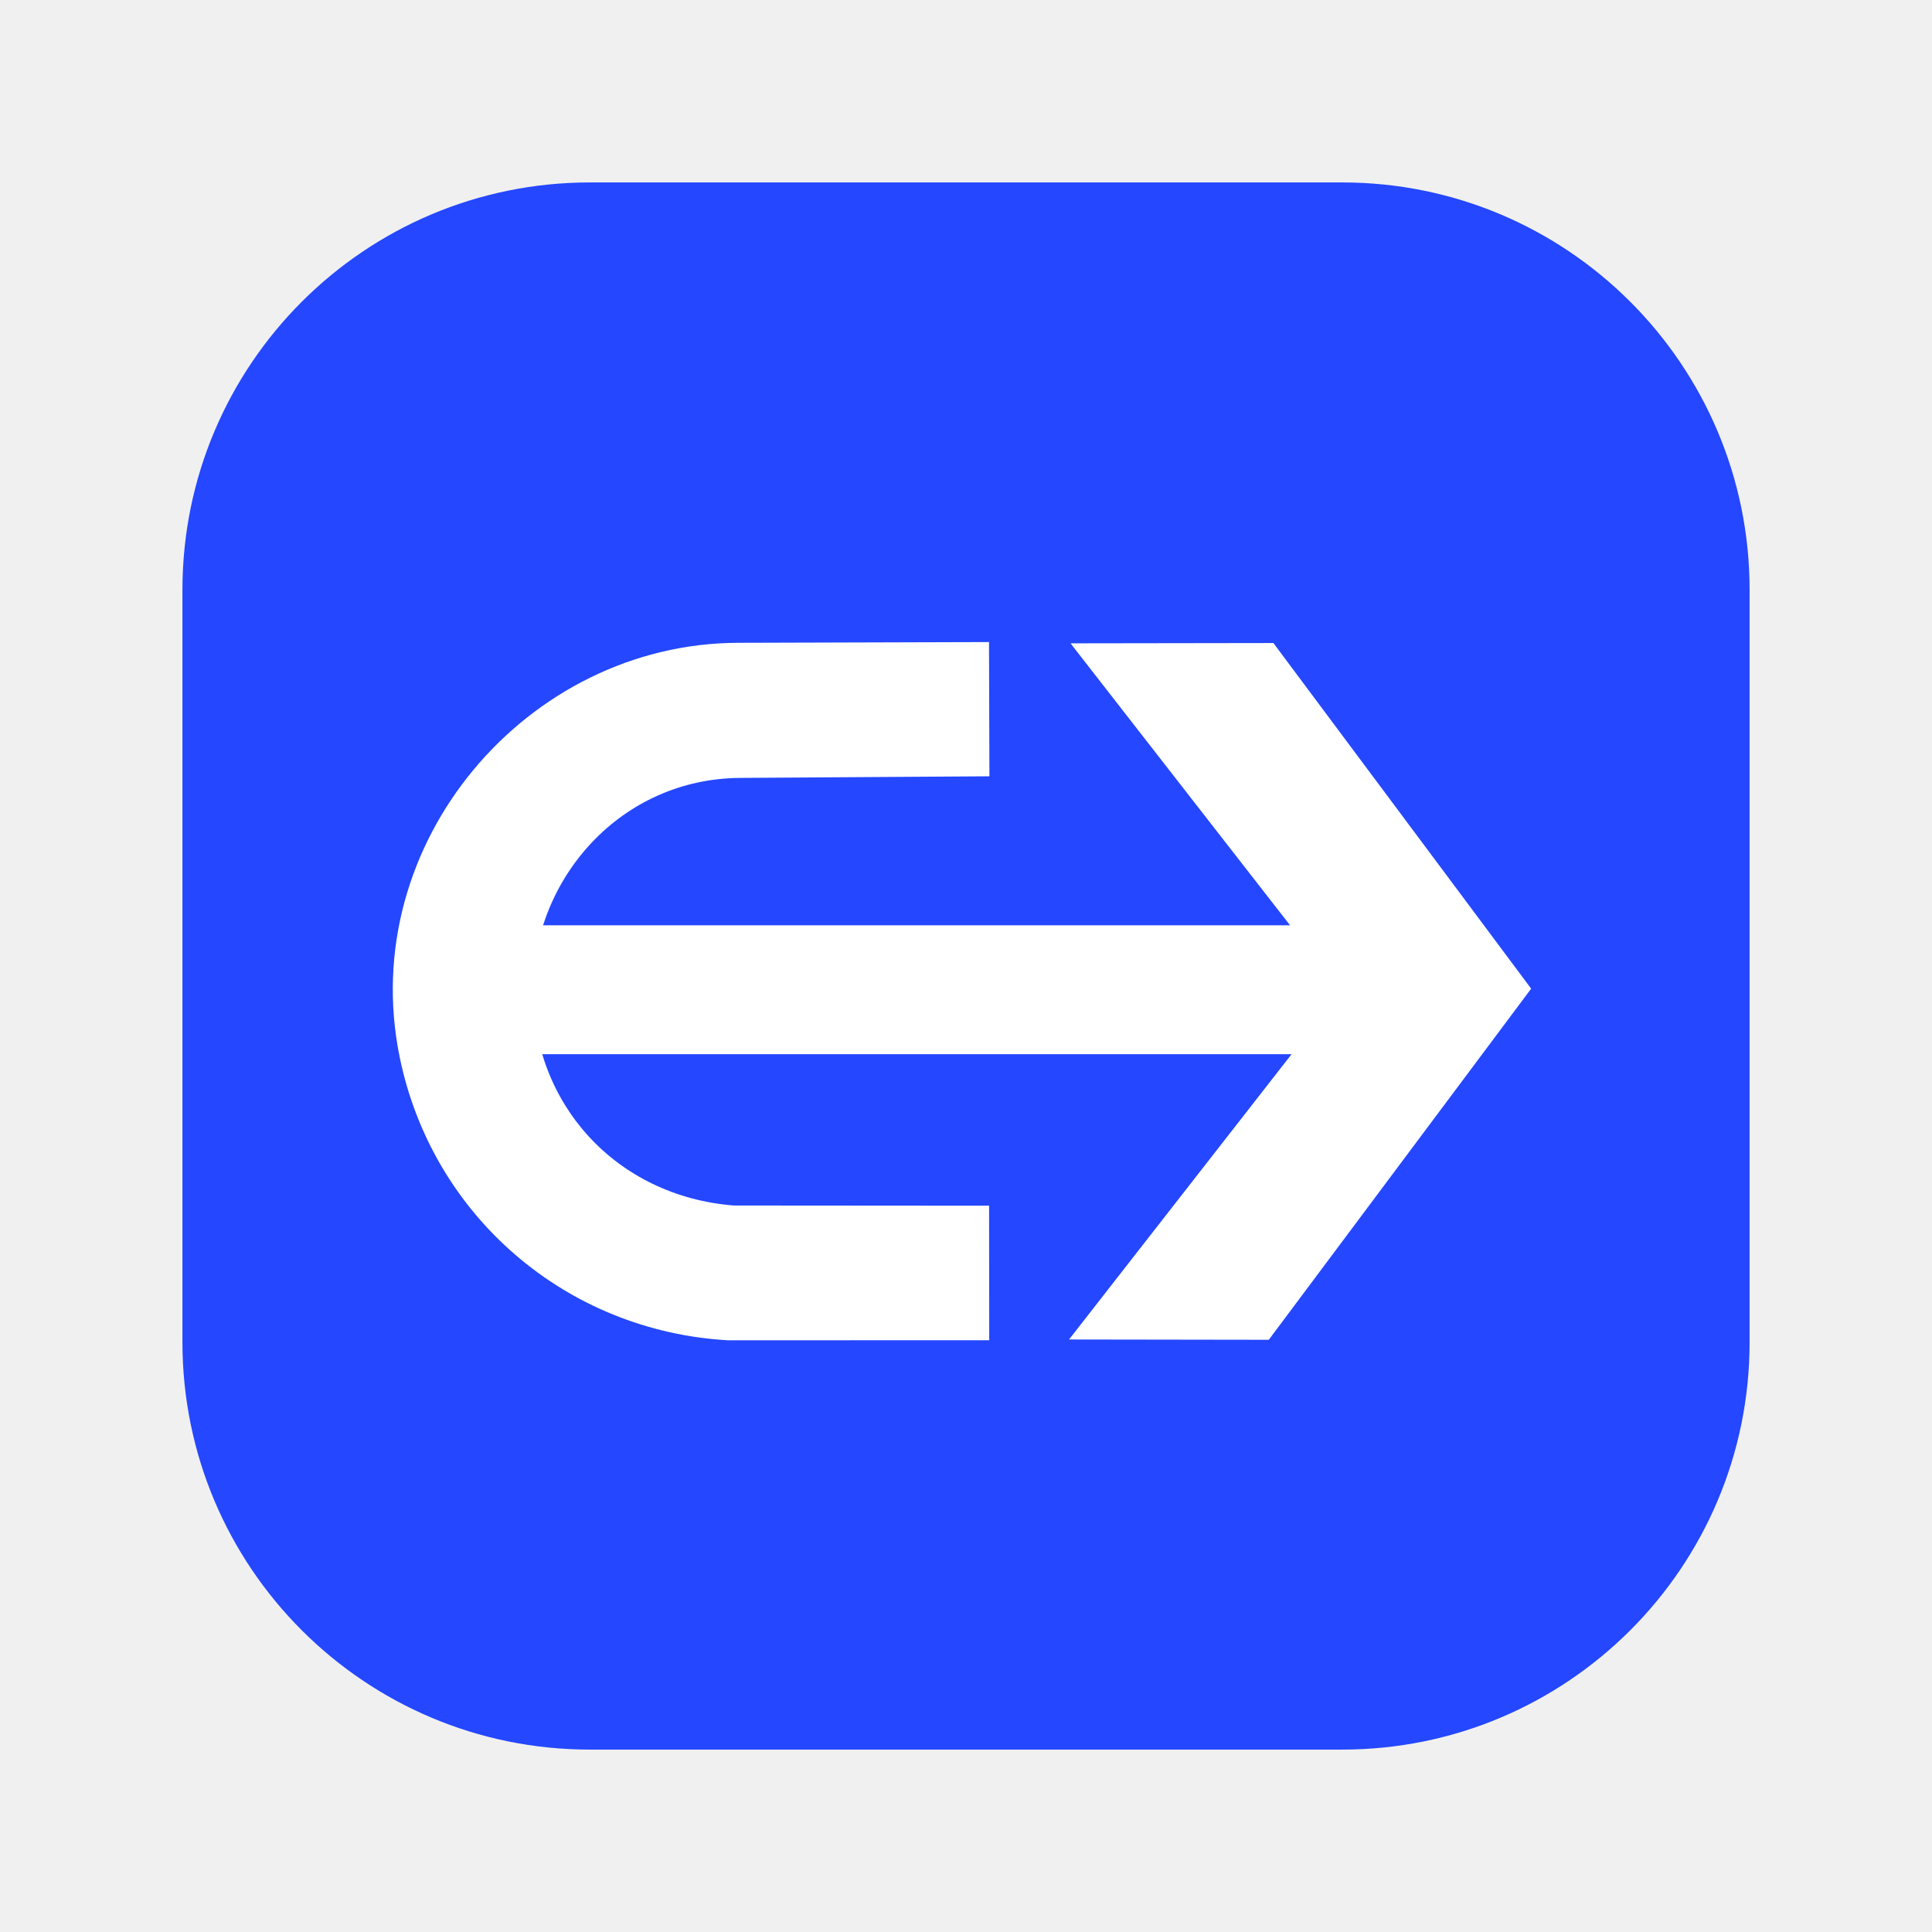
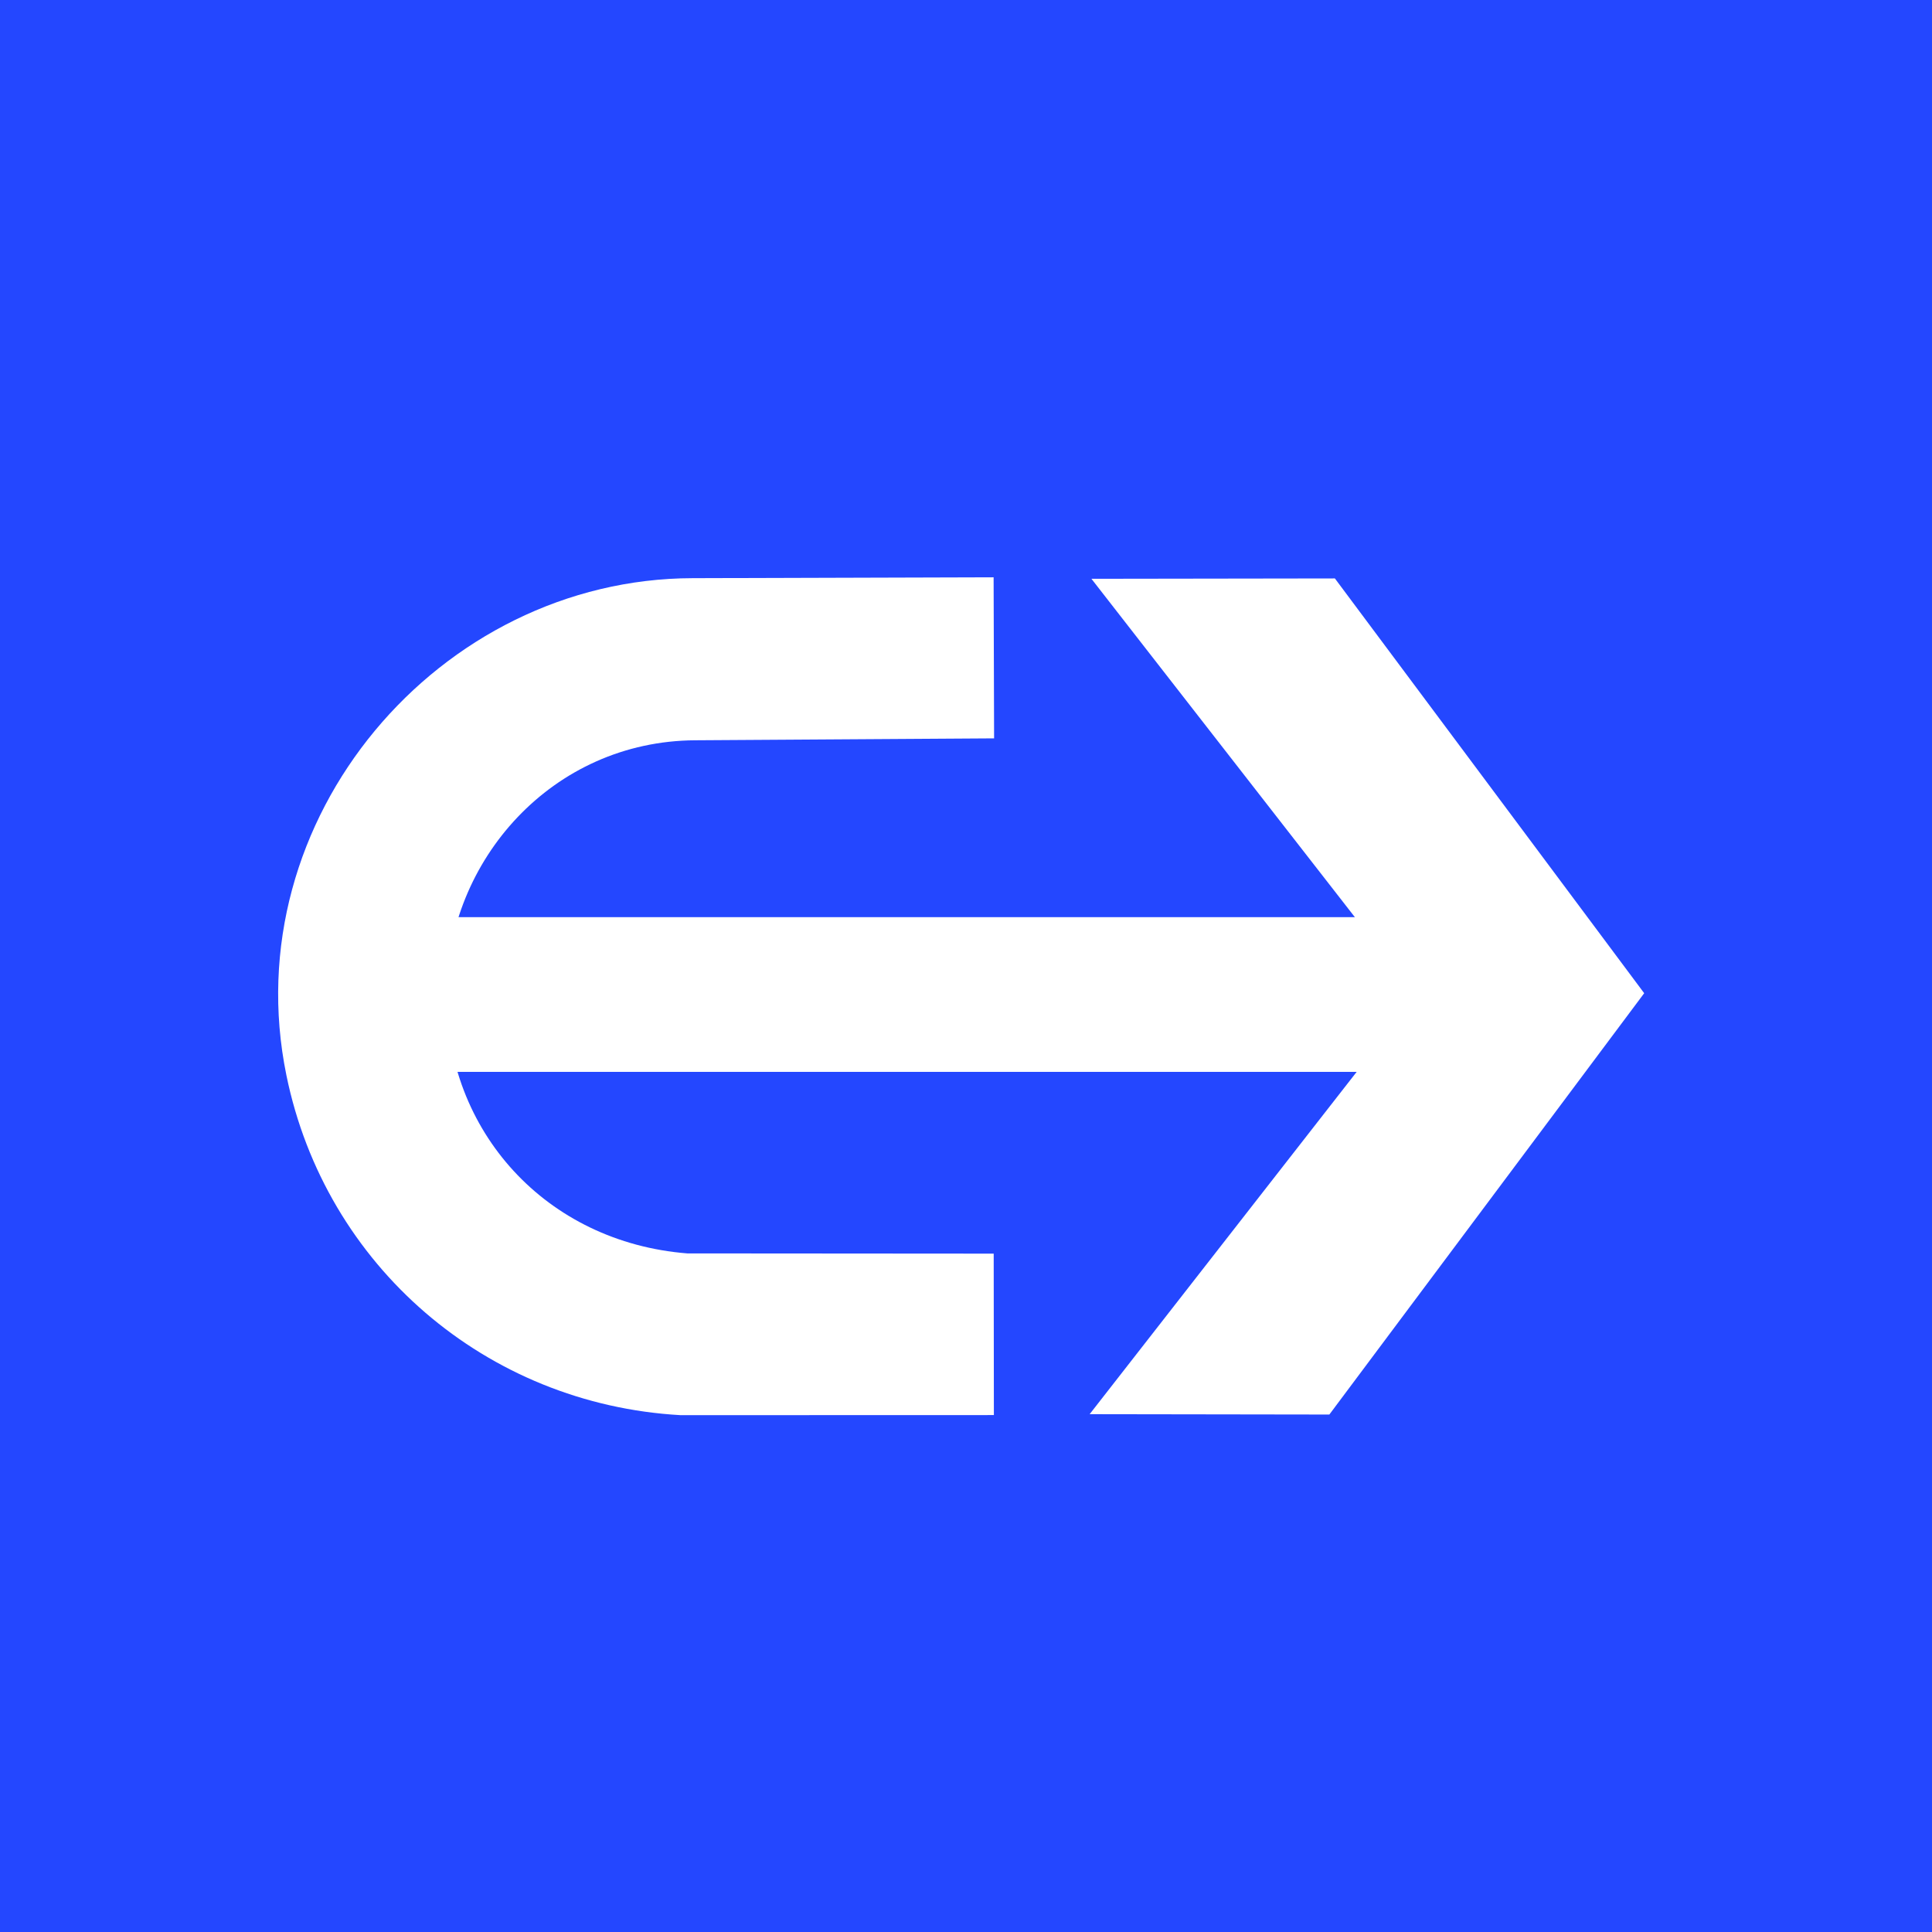
<svg xmlns="http://www.w3.org/2000/svg" id="Layer_1" data-name="Layer 1" viewBox="0 0 519 519">
  <defs>
    <style>
-       .cls-1 {
+       .bg {
        fill: #2447ff;
      }

-       .cls-2 {
+       .mk {
        fill: #fff;
      }
    </style>
  </defs>
-   <rect class="cls-1" x="49.01" y="49.01" width="420.99" height="420.99" rx="109.44" ry="109.44" />
-   <g>
-     <polyline class="cls-2" points="130.75 248.57 130.75 248.57 369.77 248.56 369.8 283.2 130.76 283.2 130.76 284.17" />
-     <polygon class="cls-2" points="411.32 265.59 342.08 172.74 287.58 172.82 360.25 266.16 287.18 359.83 340.84 359.91 411.32 265.59" />
-     <path class="cls-2" d="M198.94,208.97c-32.11.15-55.56,26.95-55.75,56.59-.2,30.94,22.31,55.77,53.93,58.28l68.58.05.04,36.14-70.14.02c-43.48-2.45-79.51-33.4-88.24-76.11-11.74-57.42,34.26-111.14,90.94-111.26l67.38-.2.11,36.06-66.85.43Z" />
+   <rect class="bg" x="0" y="0" width="519" height="519" />
+   <g transform="translate(259.5 259.5) scale(1.2) translate(-259.5 -259.5)">
+     <polyline class="mk" points="130.75 248.57 130.75 248.57 369.77 248.56 369.8 283.2 130.76 283.2 130.76 284.17" />
+     <polygon class="mk" points="411.32 265.59 342.08 172.74 287.58 172.82 360.25 266.16 287.18 359.83 340.84 359.91 411.32 265.59" />
+     <path class="mk" d="M198.94,208.97c-32.11.15-55.56,26.95-55.75,56.59-.2,30.94,22.31,55.77,53.93,58.28l68.58.05.04,36.14-70.14.02c-43.48-2.45-79.51-33.4-88.24-76.11-11.74-57.42,34.26-111.14,90.94-111.26l67.38-.2.11,36.06-66.85.43Z" />
  </g>
</svg>
